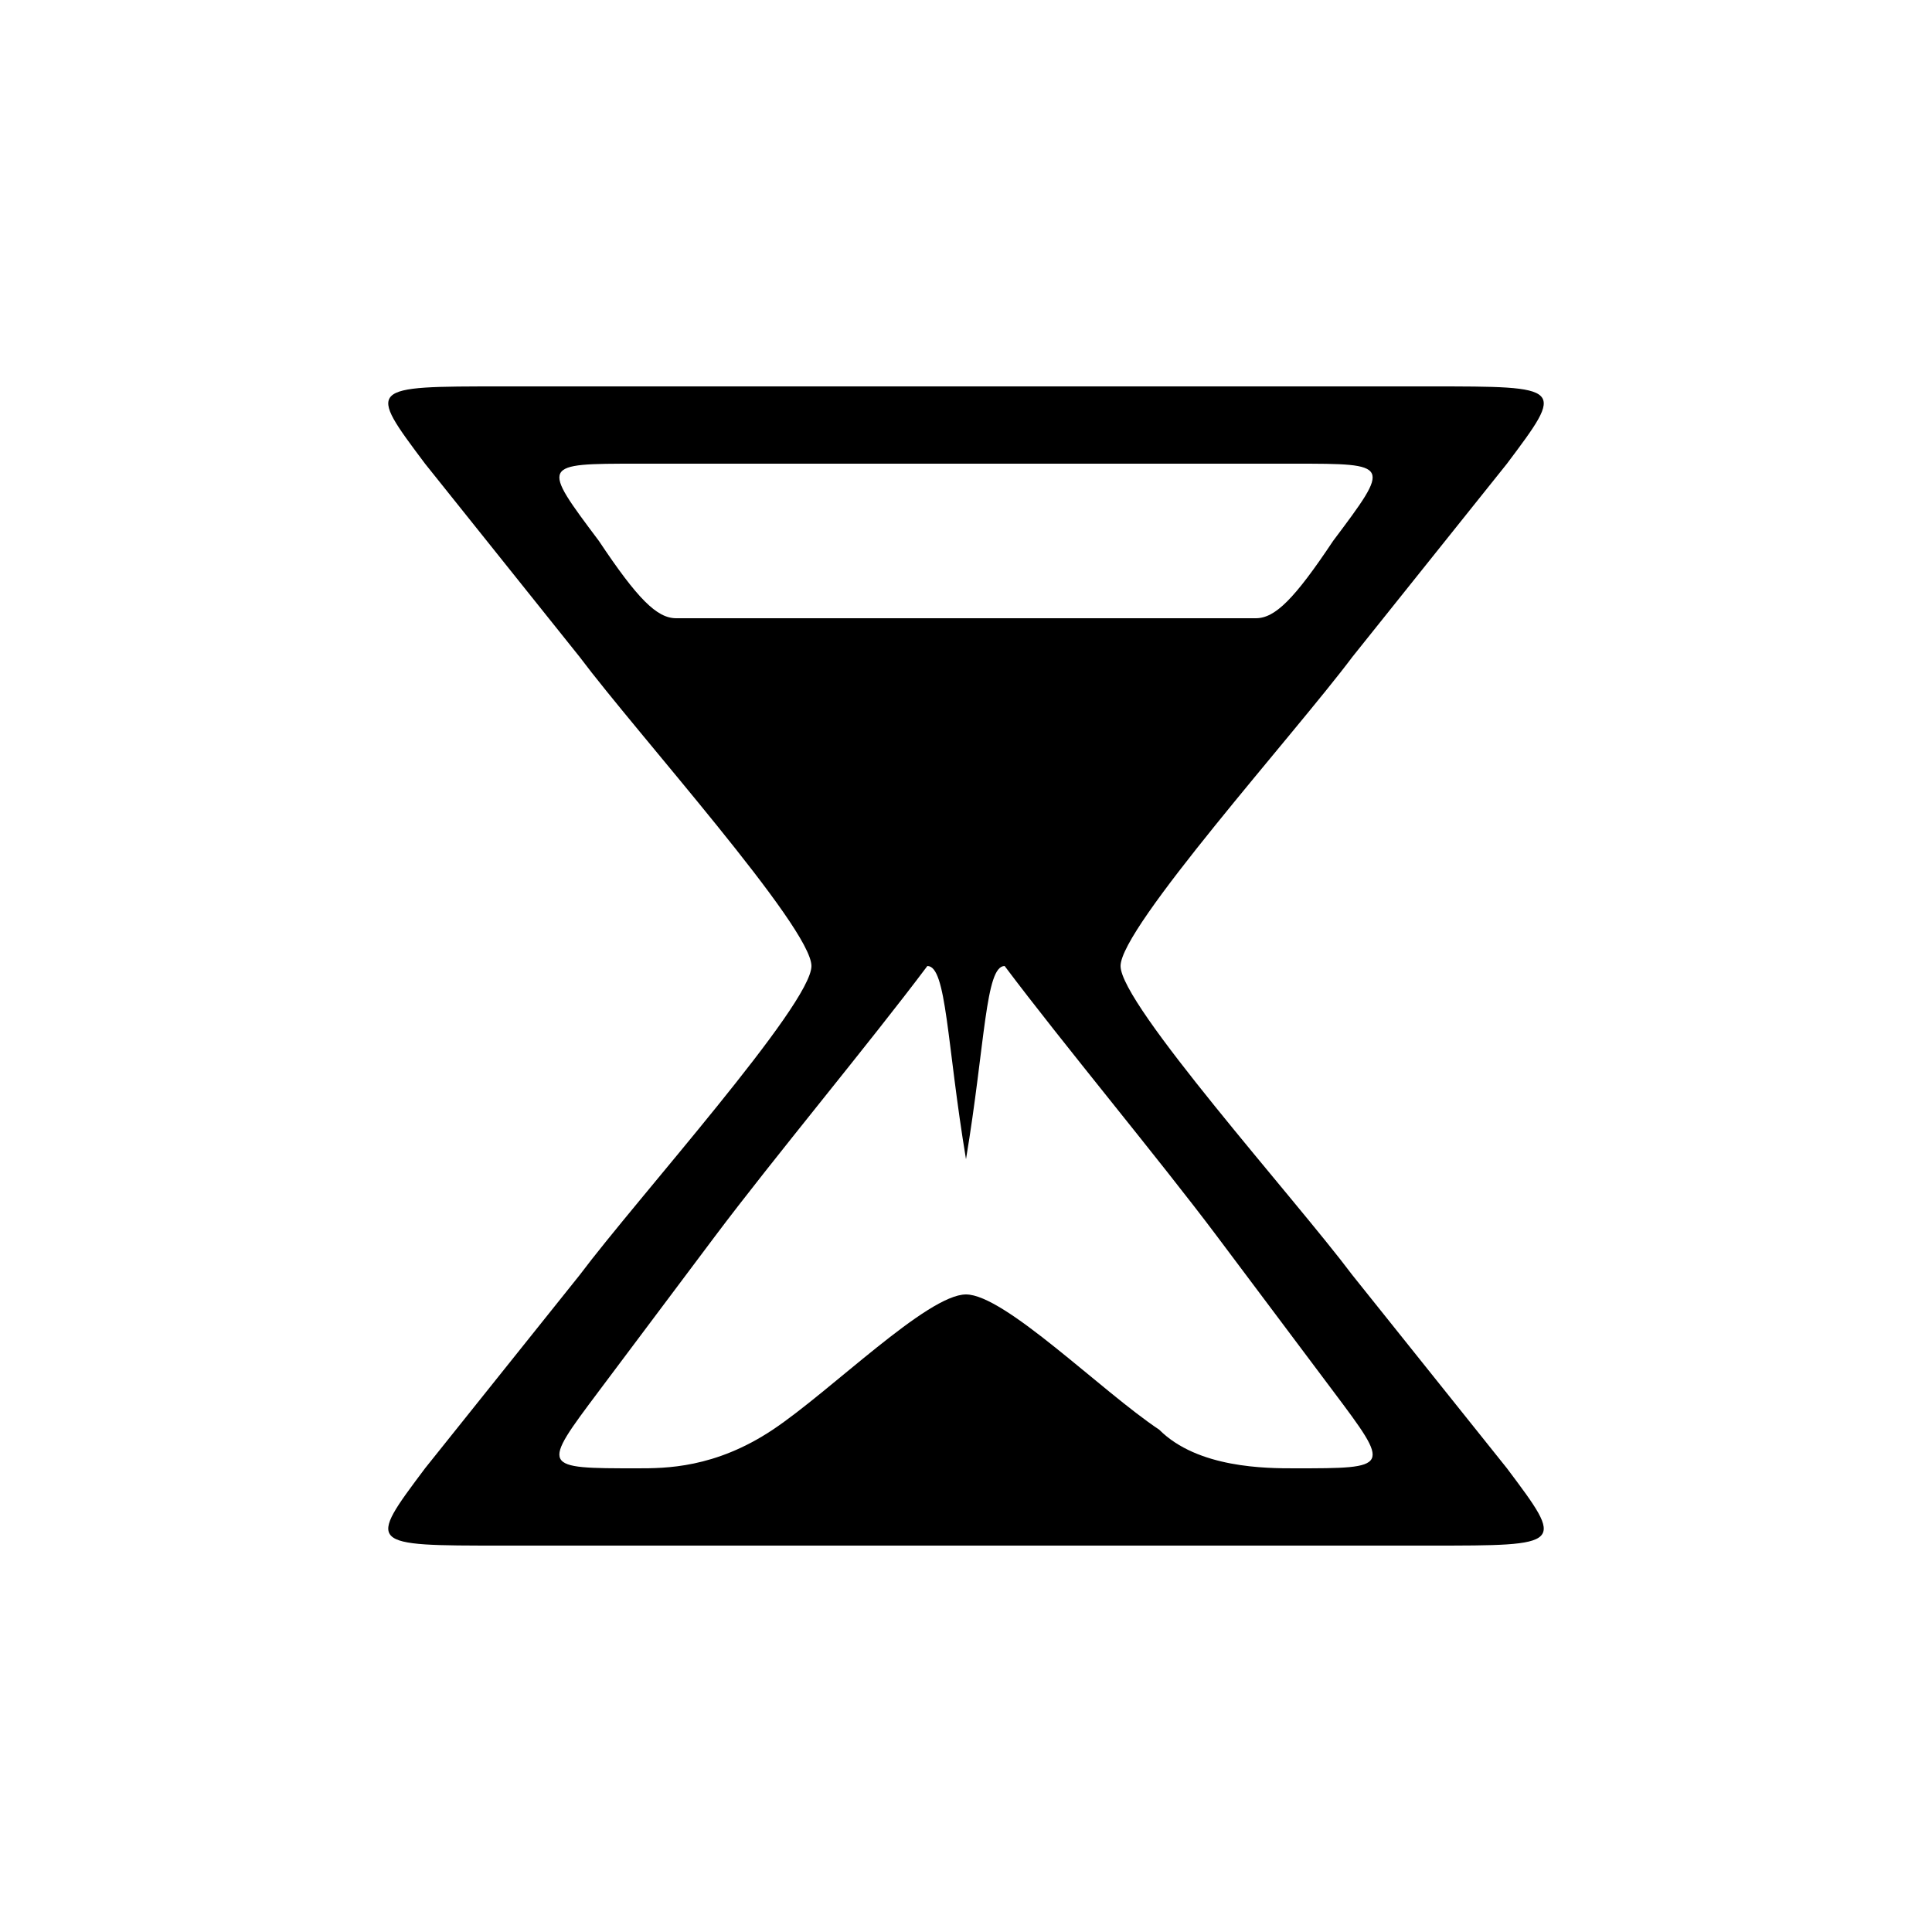
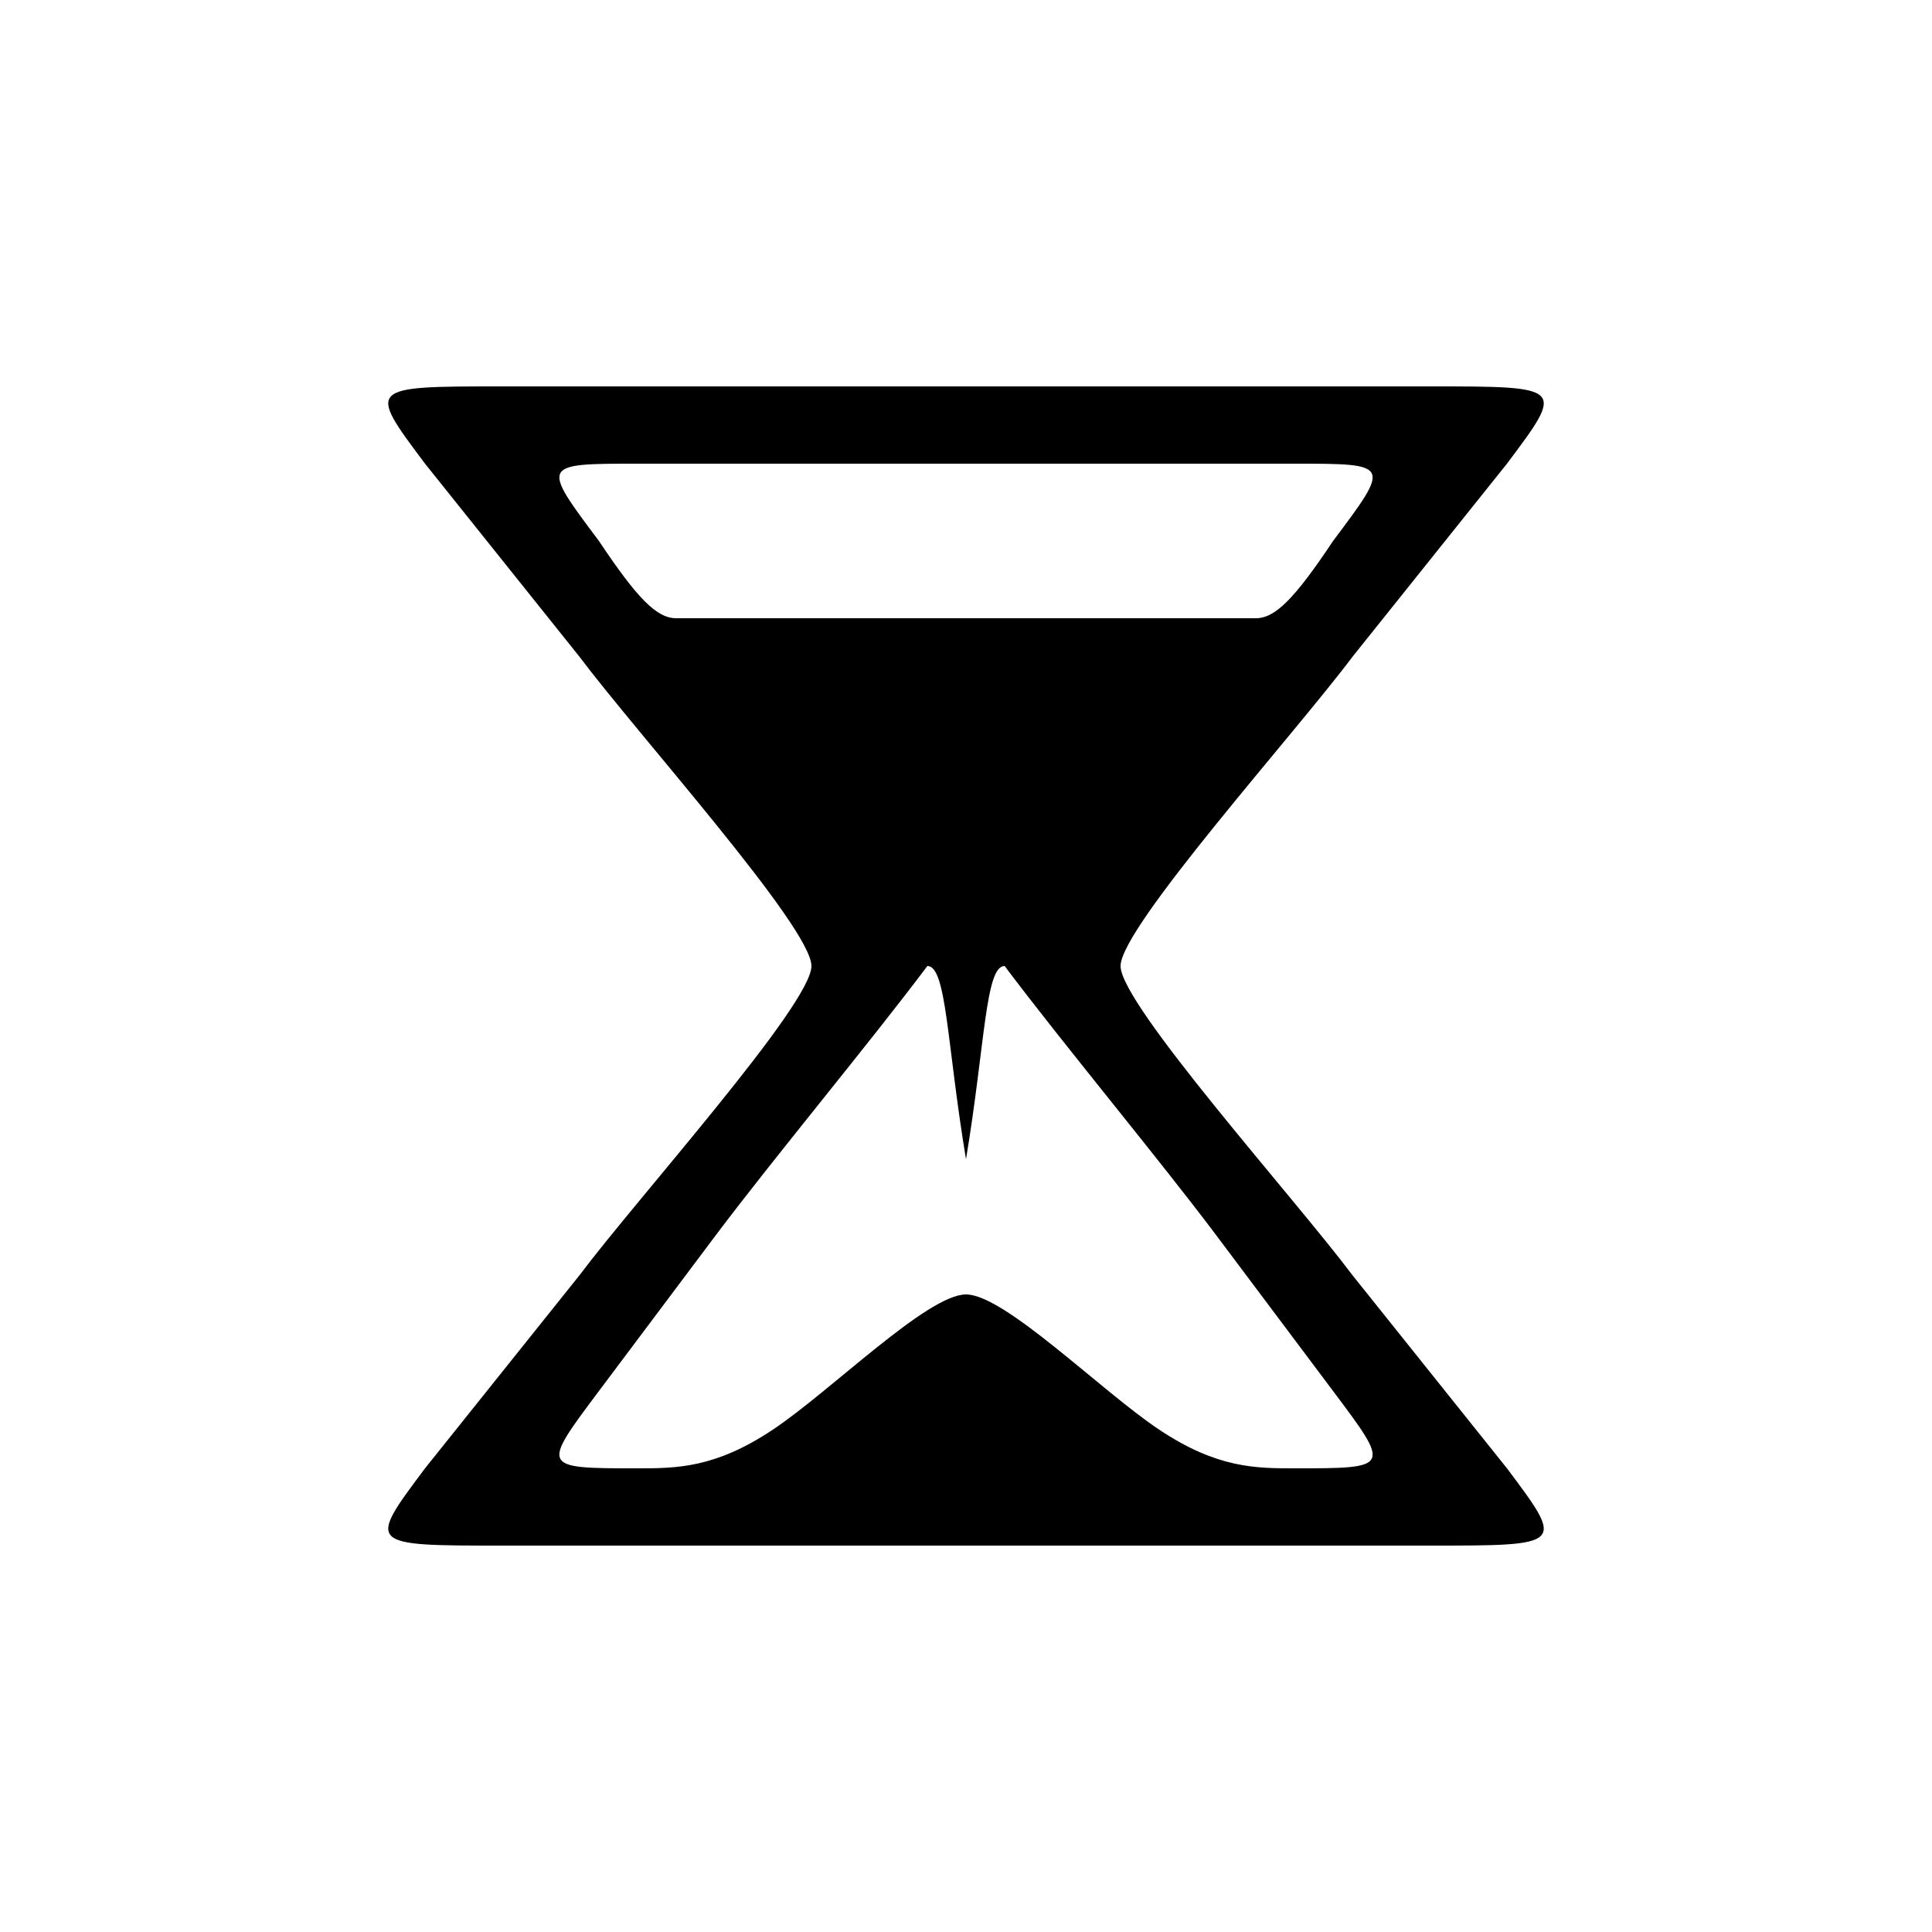
<svg xmlns="http://www.w3.org/2000/svg" version="1.1" viewBox="0 0 100 100">
-   <path stroke="#000000" stroke-width="0" stroke-linejoin="round" stroke-linecap="round" fill="#000000" d="M 65 32 C 66 32 67 31 69 28 C 72 24 72 24 67 24 C 56 24 44 24 33 24 C 28 24 28 24 31 28 C 33 31 34 32 35 32 C 45 32 55 32 65 32 Z M 48 50 C 45 54 40 60 37 64 C 34 68 34 68 31 72 C 28 76 28 76 33 76 C 34.436 76 37 76 40 74 C 43 72 48 67 50 67 C 52 67 57 72 60 74 C 62 76 65.557 76 67 76 C 72 76 72 76 69 72 C 66 68 66 68 63 64 C 60 60 55 54 52 50 C 51 50 51 54 50 60 C 49 54 49 50 48 50 Z M 74 80 C 59 80 41 80 26 80 C 19 80 19 80 22 76 C 26 71 26 71 30 66 C 33 62 42 52 42 50 C 42 48 33 38 30 34 C 26 29 26 29 22 24 C 19 20 19 20 26 20 C 41 20 59 20 74 20 C 81 20 81 20 78 24 C 74 29 74 29 70 34 C 67 38 58 48 58 50 C 58 52 67 62 70 66 C 74 71 74 71 78 76 C 81 80 81 80 74 80 Z" />
+   <path stroke="#000000" stroke-width="0" stroke-linejoin="round" stroke-linecap="round" fill="#000000" d="M 65 32 C 66 32 67 31 69 28 C 72 24 72 24 67 24 C 56 24 44 24 33 24 C 28 24 28 24 31 28 C 33 31 34 32 35 32 C 45 32 55 32 65 32 Z M 48 50 C 45 54 40 60 37 64 C 34 68 34 68 31 72 C 28 76 28 76 33 76 C 35 76 37 76 40 74 C 43 72 48 67 50 67 C 52 67 57 72 60 74 C 63 76 65 76 67 76 C 72 76 72 76 69 72 C 66 68 66 68 63 64 C 60 60 55 54 52 50 C 51 50 51 54 50 60 C 49 54 49 50 48 50 Z M 74 80 C 59 80 41 80 26 80 C 19 80 19 80 22 76 C 26 71 26 71 30 66 C 33 62 42 52 42 50 C 42 48 33 38 30 34 C 26 29 26 29 22 24 C 19 20 19 20 26 20 C 41 20 59 20 74 20 C 81 20 81 20 78 24 C 74 29 74 29 70 34 C 67 38 58 48 58 50 C 58 52 67 62 70 66 C 74 71 74 71 78 76 C 81 80 81 80 74 80 Z" />
</svg>
